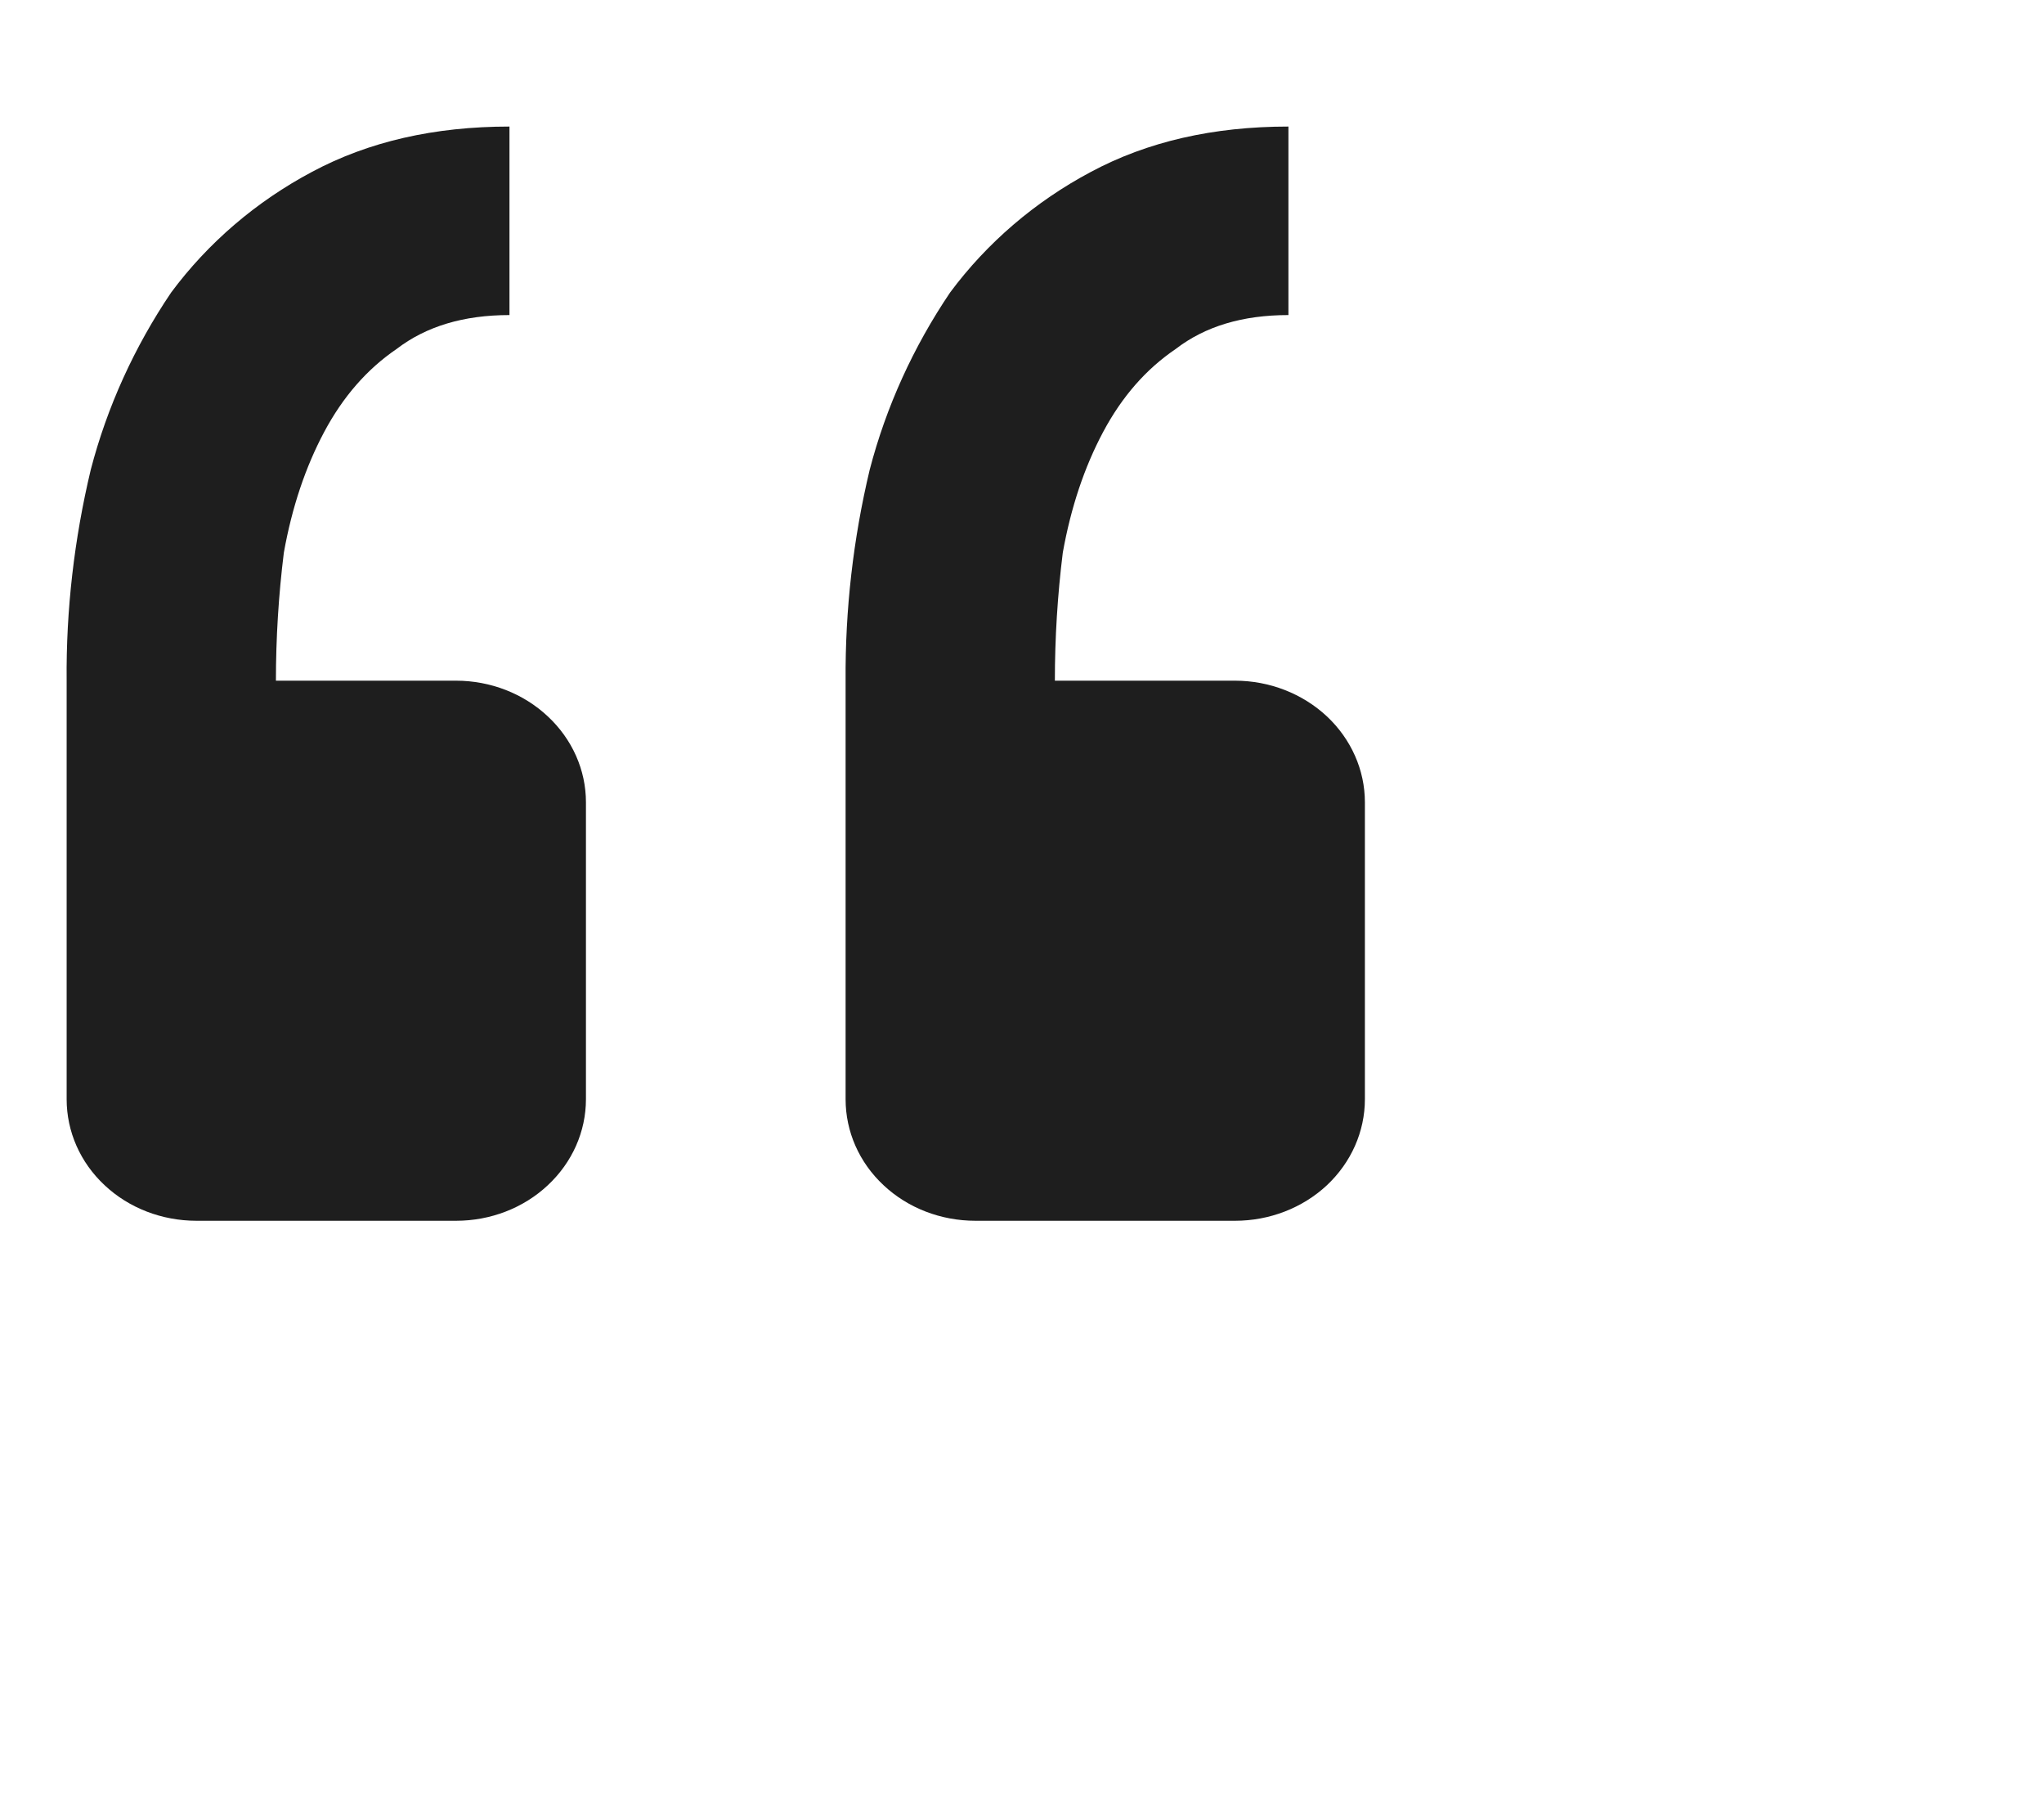
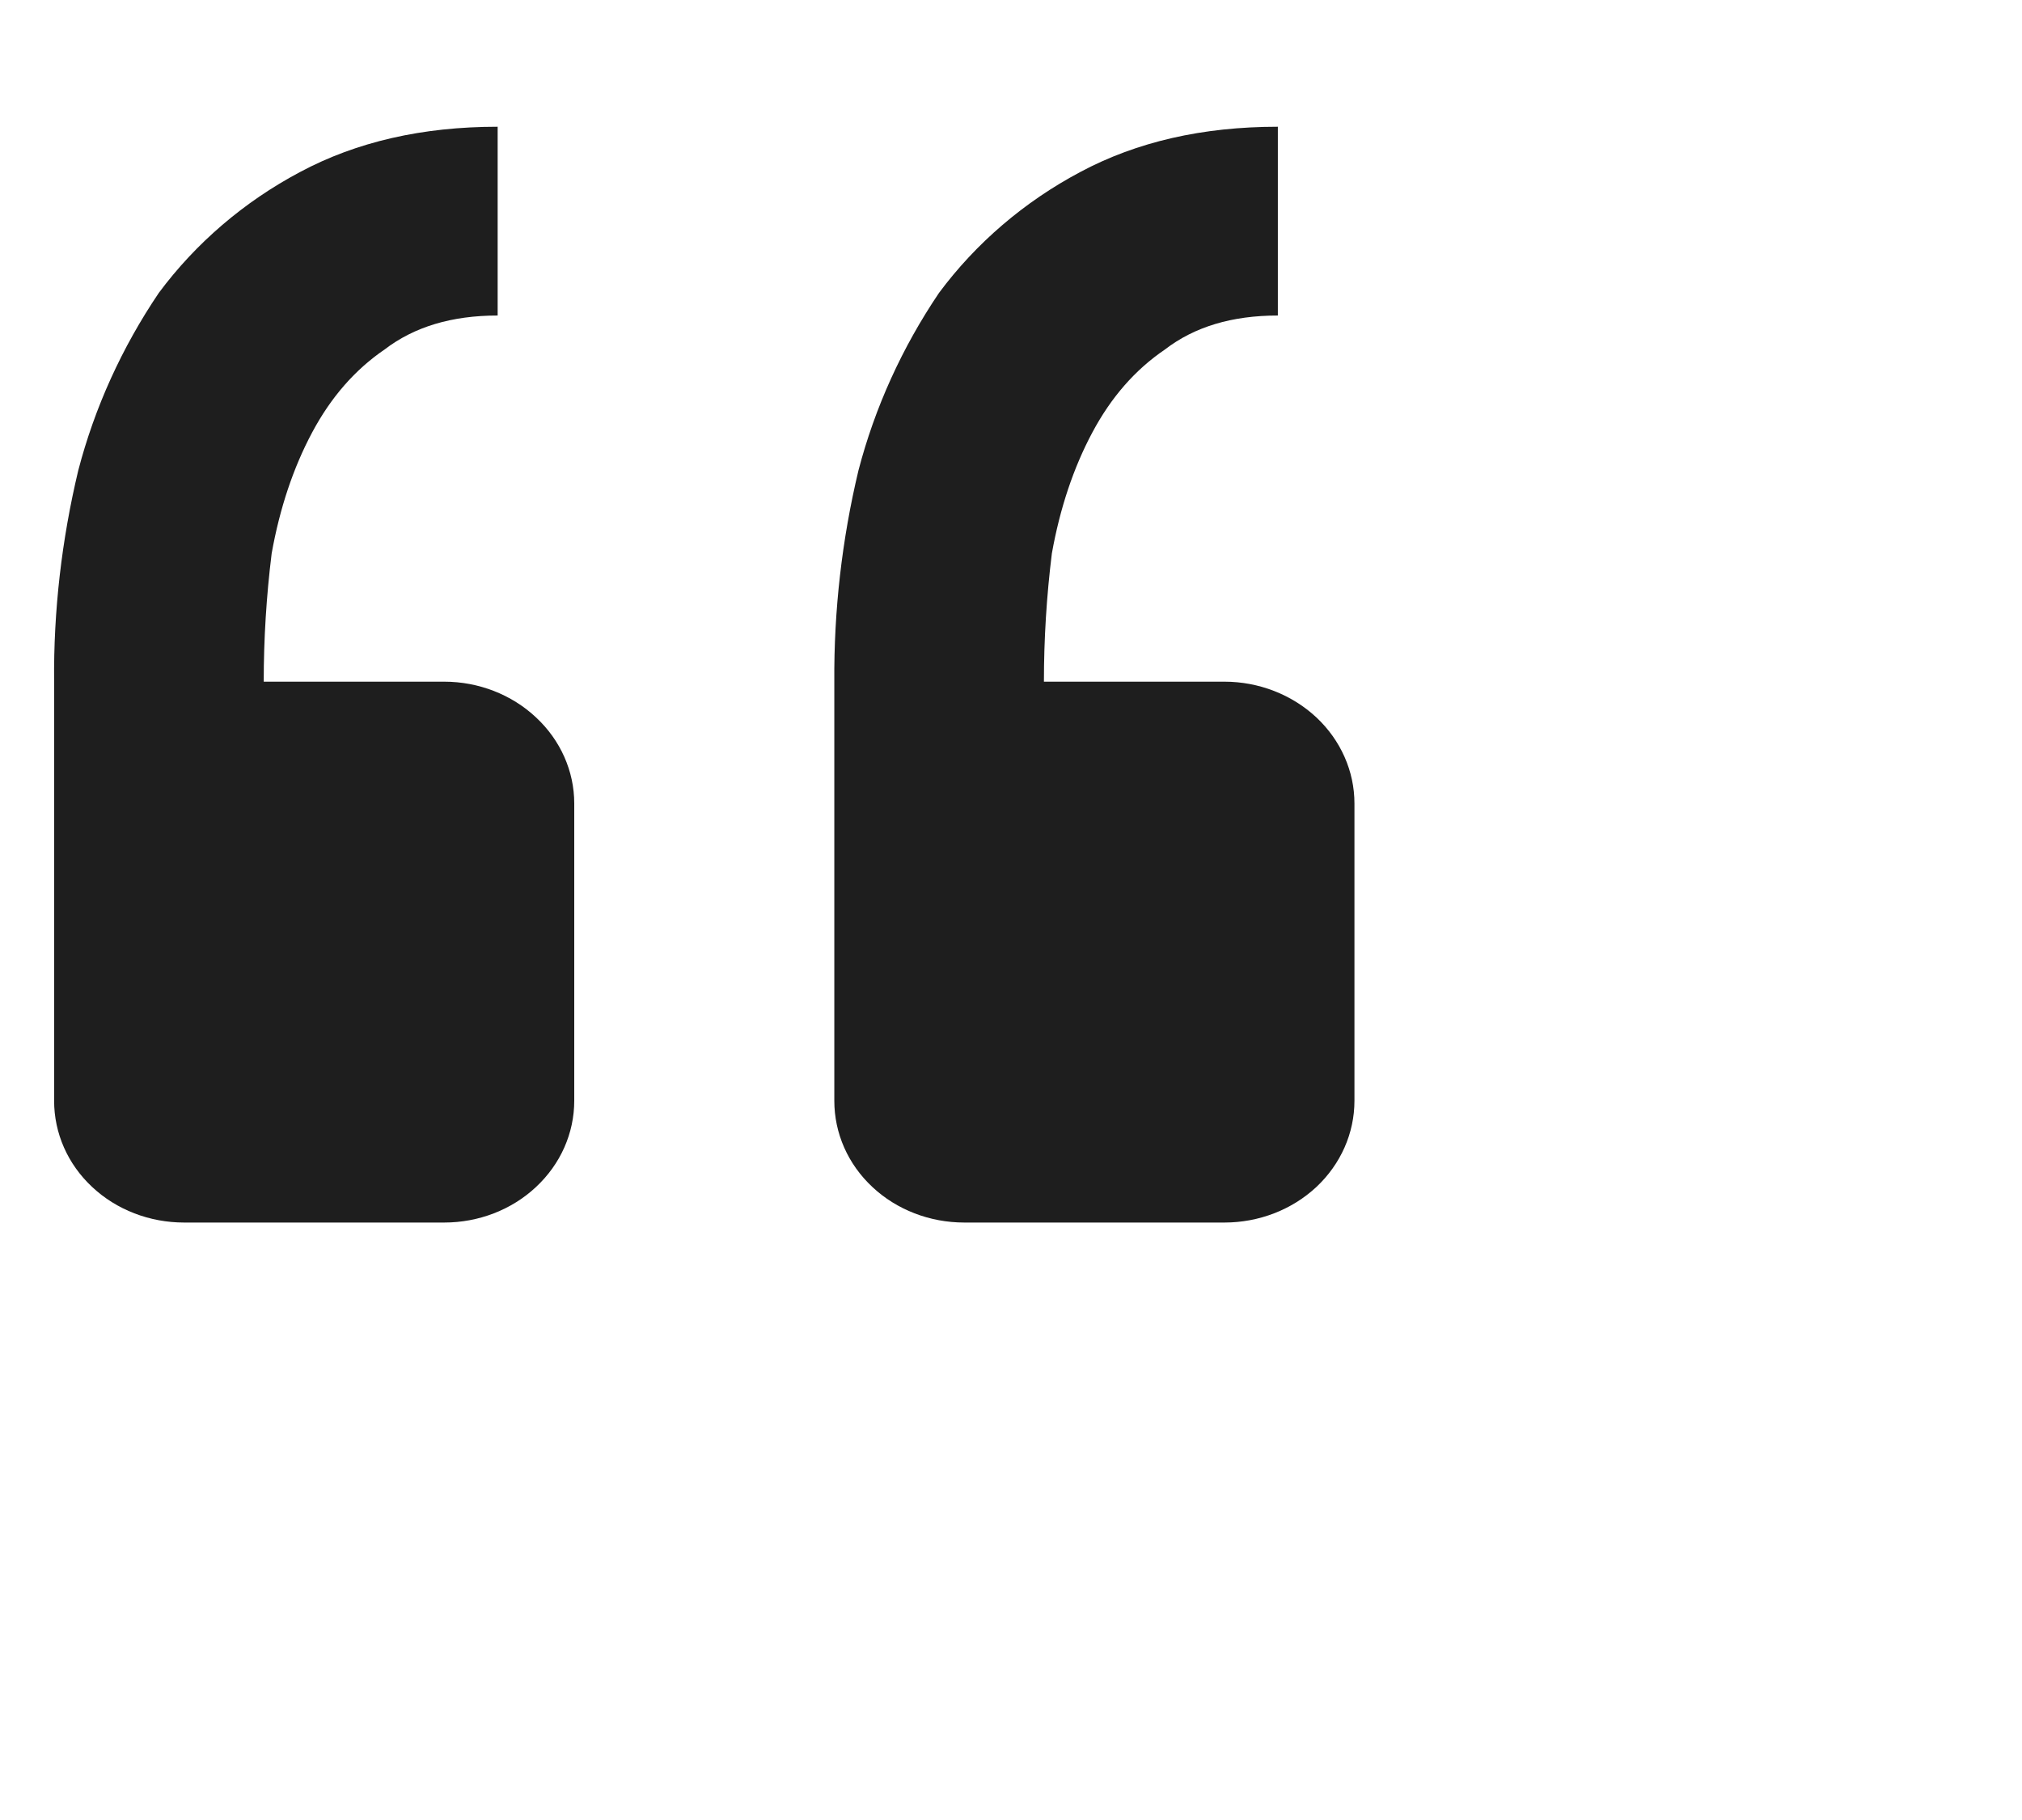
- <svg xmlns="http://www.w3.org/2000/svg" width="9" height="8" viewBox="0 0 12 11" fill="none">
+ <svg xmlns="http://www.w3.org/2000/svg" width="20" height="18" viewBox="0 0 12 11" fill="none">
  <path d="M7.29 7.389C7.498 7.389 7.698 7.312 7.846 7.174C7.993 7.036 8.076 6.849 8.076 6.653V4.856C8.076 4.661 7.993 4.474 7.846 4.336C7.698 4.198 7.498 4.12 7.29 4.12H6.199C6.199 3.862 6.215 3.603 6.247 3.345C6.296 3.071 6.378 2.827 6.491 2.615C6.605 2.401 6.751 2.234 6.931 2.112C7.109 1.975 7.336 1.907 7.613 1.907V0.766C7.158 0.766 6.76 0.857 6.418 1.04C6.079 1.22 5.788 1.47 5.565 1.77C5.342 2.1 5.177 2.463 5.078 2.843C4.978 3.262 4.929 3.691 4.932 4.12V6.653C4.932 6.849 5.014 7.036 5.162 7.174C5.309 7.312 5.509 7.389 5.718 7.389H7.29ZM2.574 7.389C2.782 7.389 2.982 7.312 3.129 7.174C3.277 7.036 3.36 6.849 3.36 6.653V4.856C3.36 4.661 3.277 4.474 3.129 4.336C2.982 4.198 2.782 4.12 2.574 4.12H1.483C1.483 3.862 1.499 3.603 1.531 3.345C1.58 3.071 1.662 2.827 1.775 2.615C1.889 2.401 2.035 2.234 2.214 2.112C2.393 1.975 2.62 1.907 2.897 1.907V0.766C2.442 0.766 2.044 0.857 1.702 1.04C1.363 1.22 1.072 1.47 0.849 1.77C0.626 2.1 0.461 2.463 0.362 2.843C0.262 3.262 0.212 3.691 0.216 4.12V6.653C0.216 6.849 0.298 7.036 0.446 7.174C0.593 7.312 0.793 7.389 1.002 7.389H2.574Z" fill="#1E1E1E" />
</svg>
